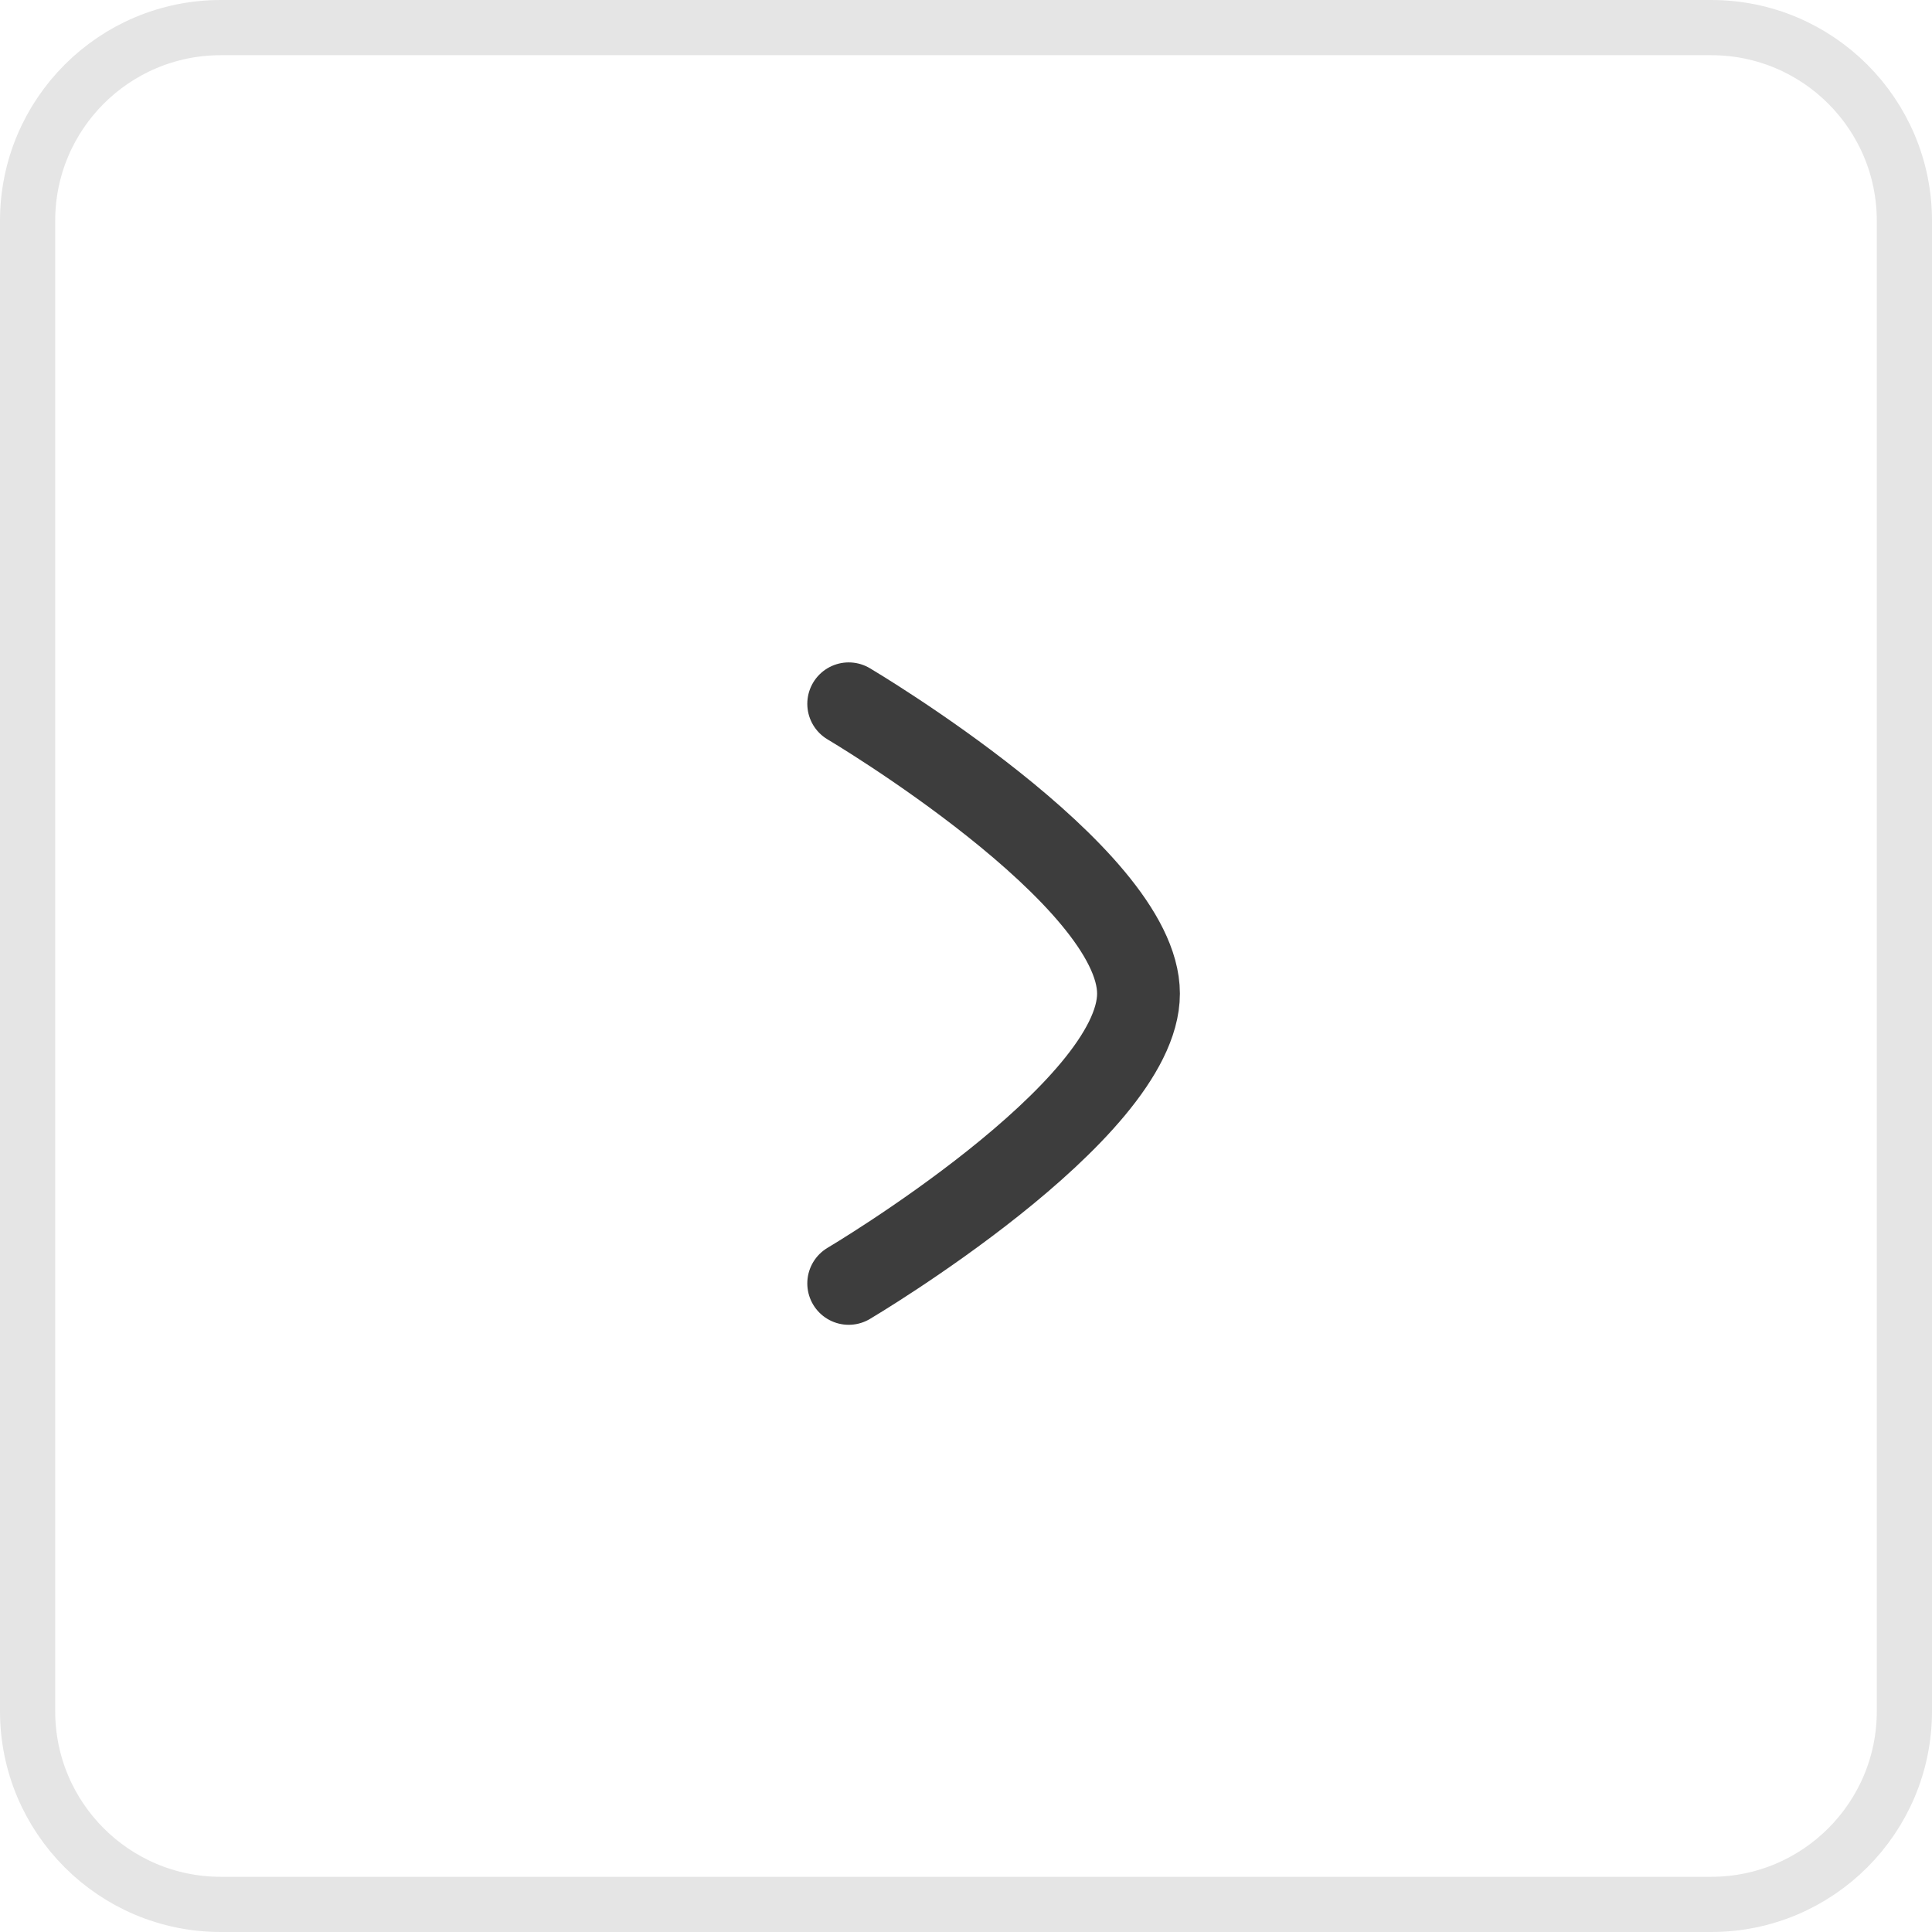
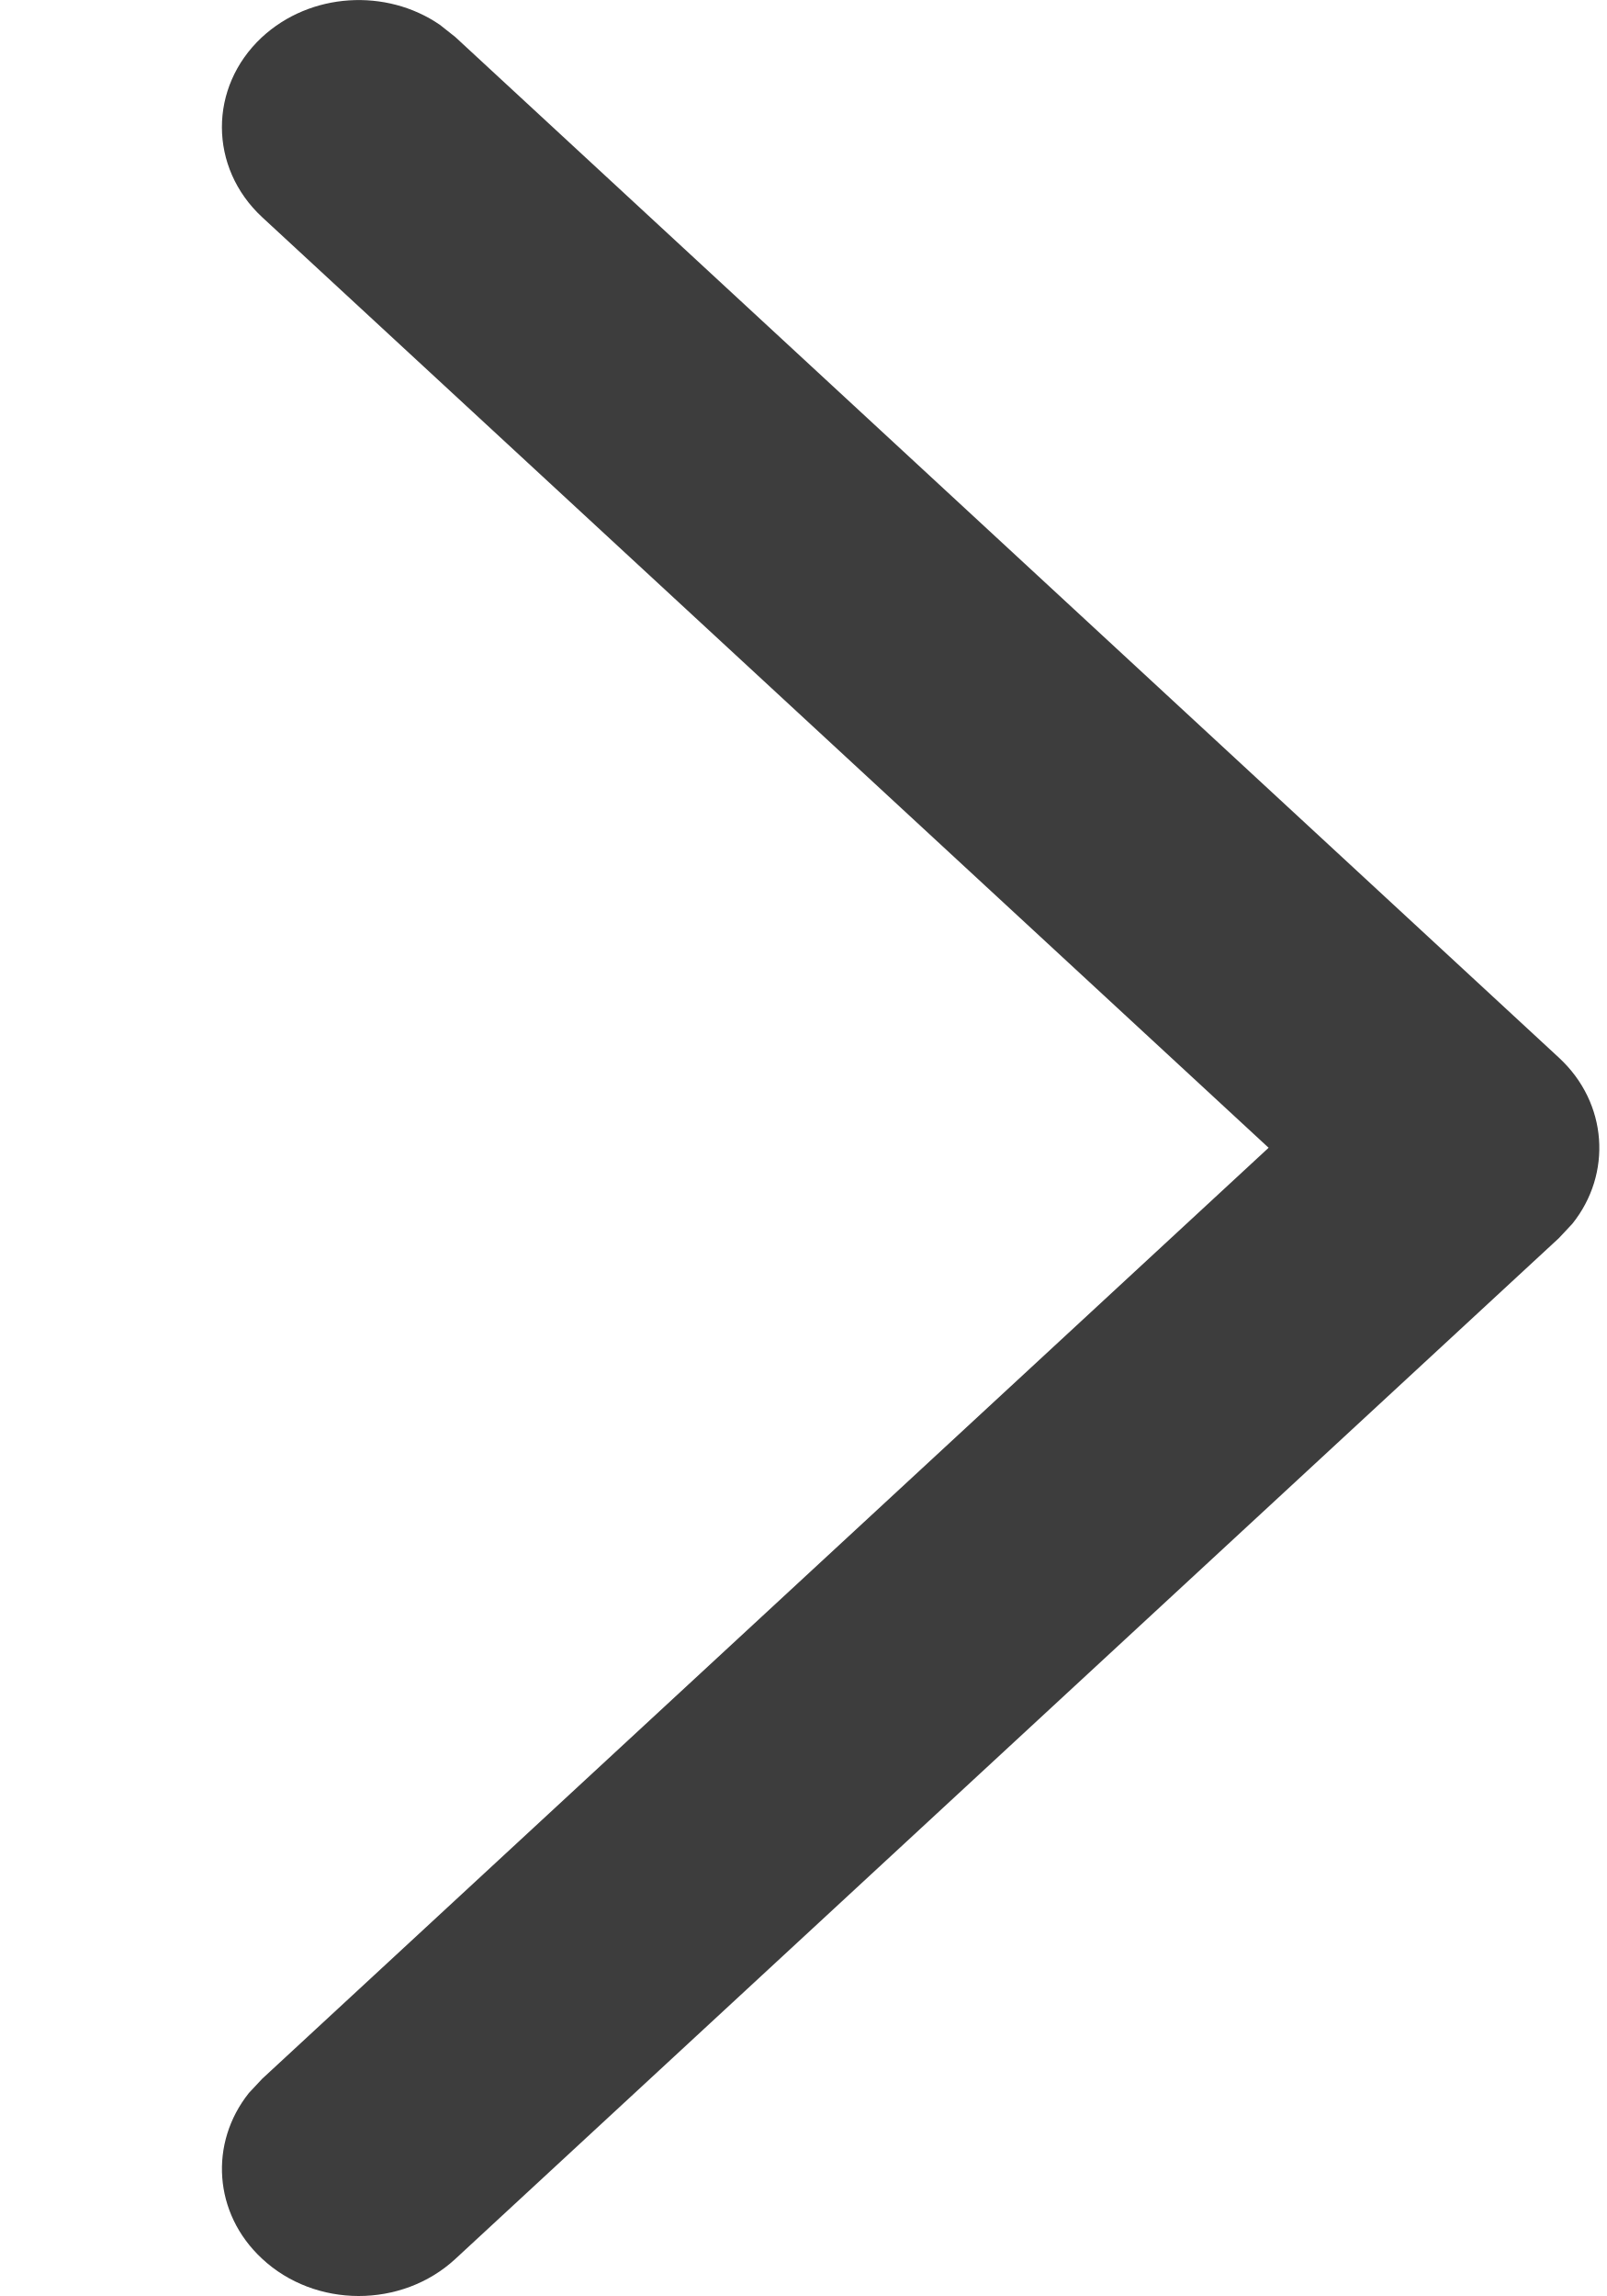
- <svg xmlns="http://www.w3.org/2000/svg" width="35" height="35" viewBox="0 0 35 35" fill="none">
-   <rect x="0.5" y="0.5" width="34" height="34" rx="3.5" stroke="#E5E5E5" />
-   <path d="M15.375 12.75C15.375 12.75 20.625 15.858 20.625 18C20.625 20.141 15.375 23.25 15.375 23.25" stroke="#3D3D3D" stroke-width="1.5" stroke-linecap="round" stroke-linejoin="round" />
+ <svg xmlns="http://www.w3.org/2000/svg" width="7" height="10" viewBox="0 0 7 10" fill="none">
+   <path d="M1.142 0.946C0.909 0.73 0.908 0.38 1.14 0.163C1.352 -0.034 1.683 -0.052 1.916 0.108L1.983 0.161L6.791 4.607C7.004 4.804 7.023 5.113 6.849 5.33L6.791 5.392L1.983 9.839C1.75 10.054 1.373 10.054 1.141 9.837C0.929 9.64 0.911 9.333 1.084 9.116L1.142 9.054L5.526 4.999L1.142 0.946Z" fill="#3D3D3D" />
</svg>
